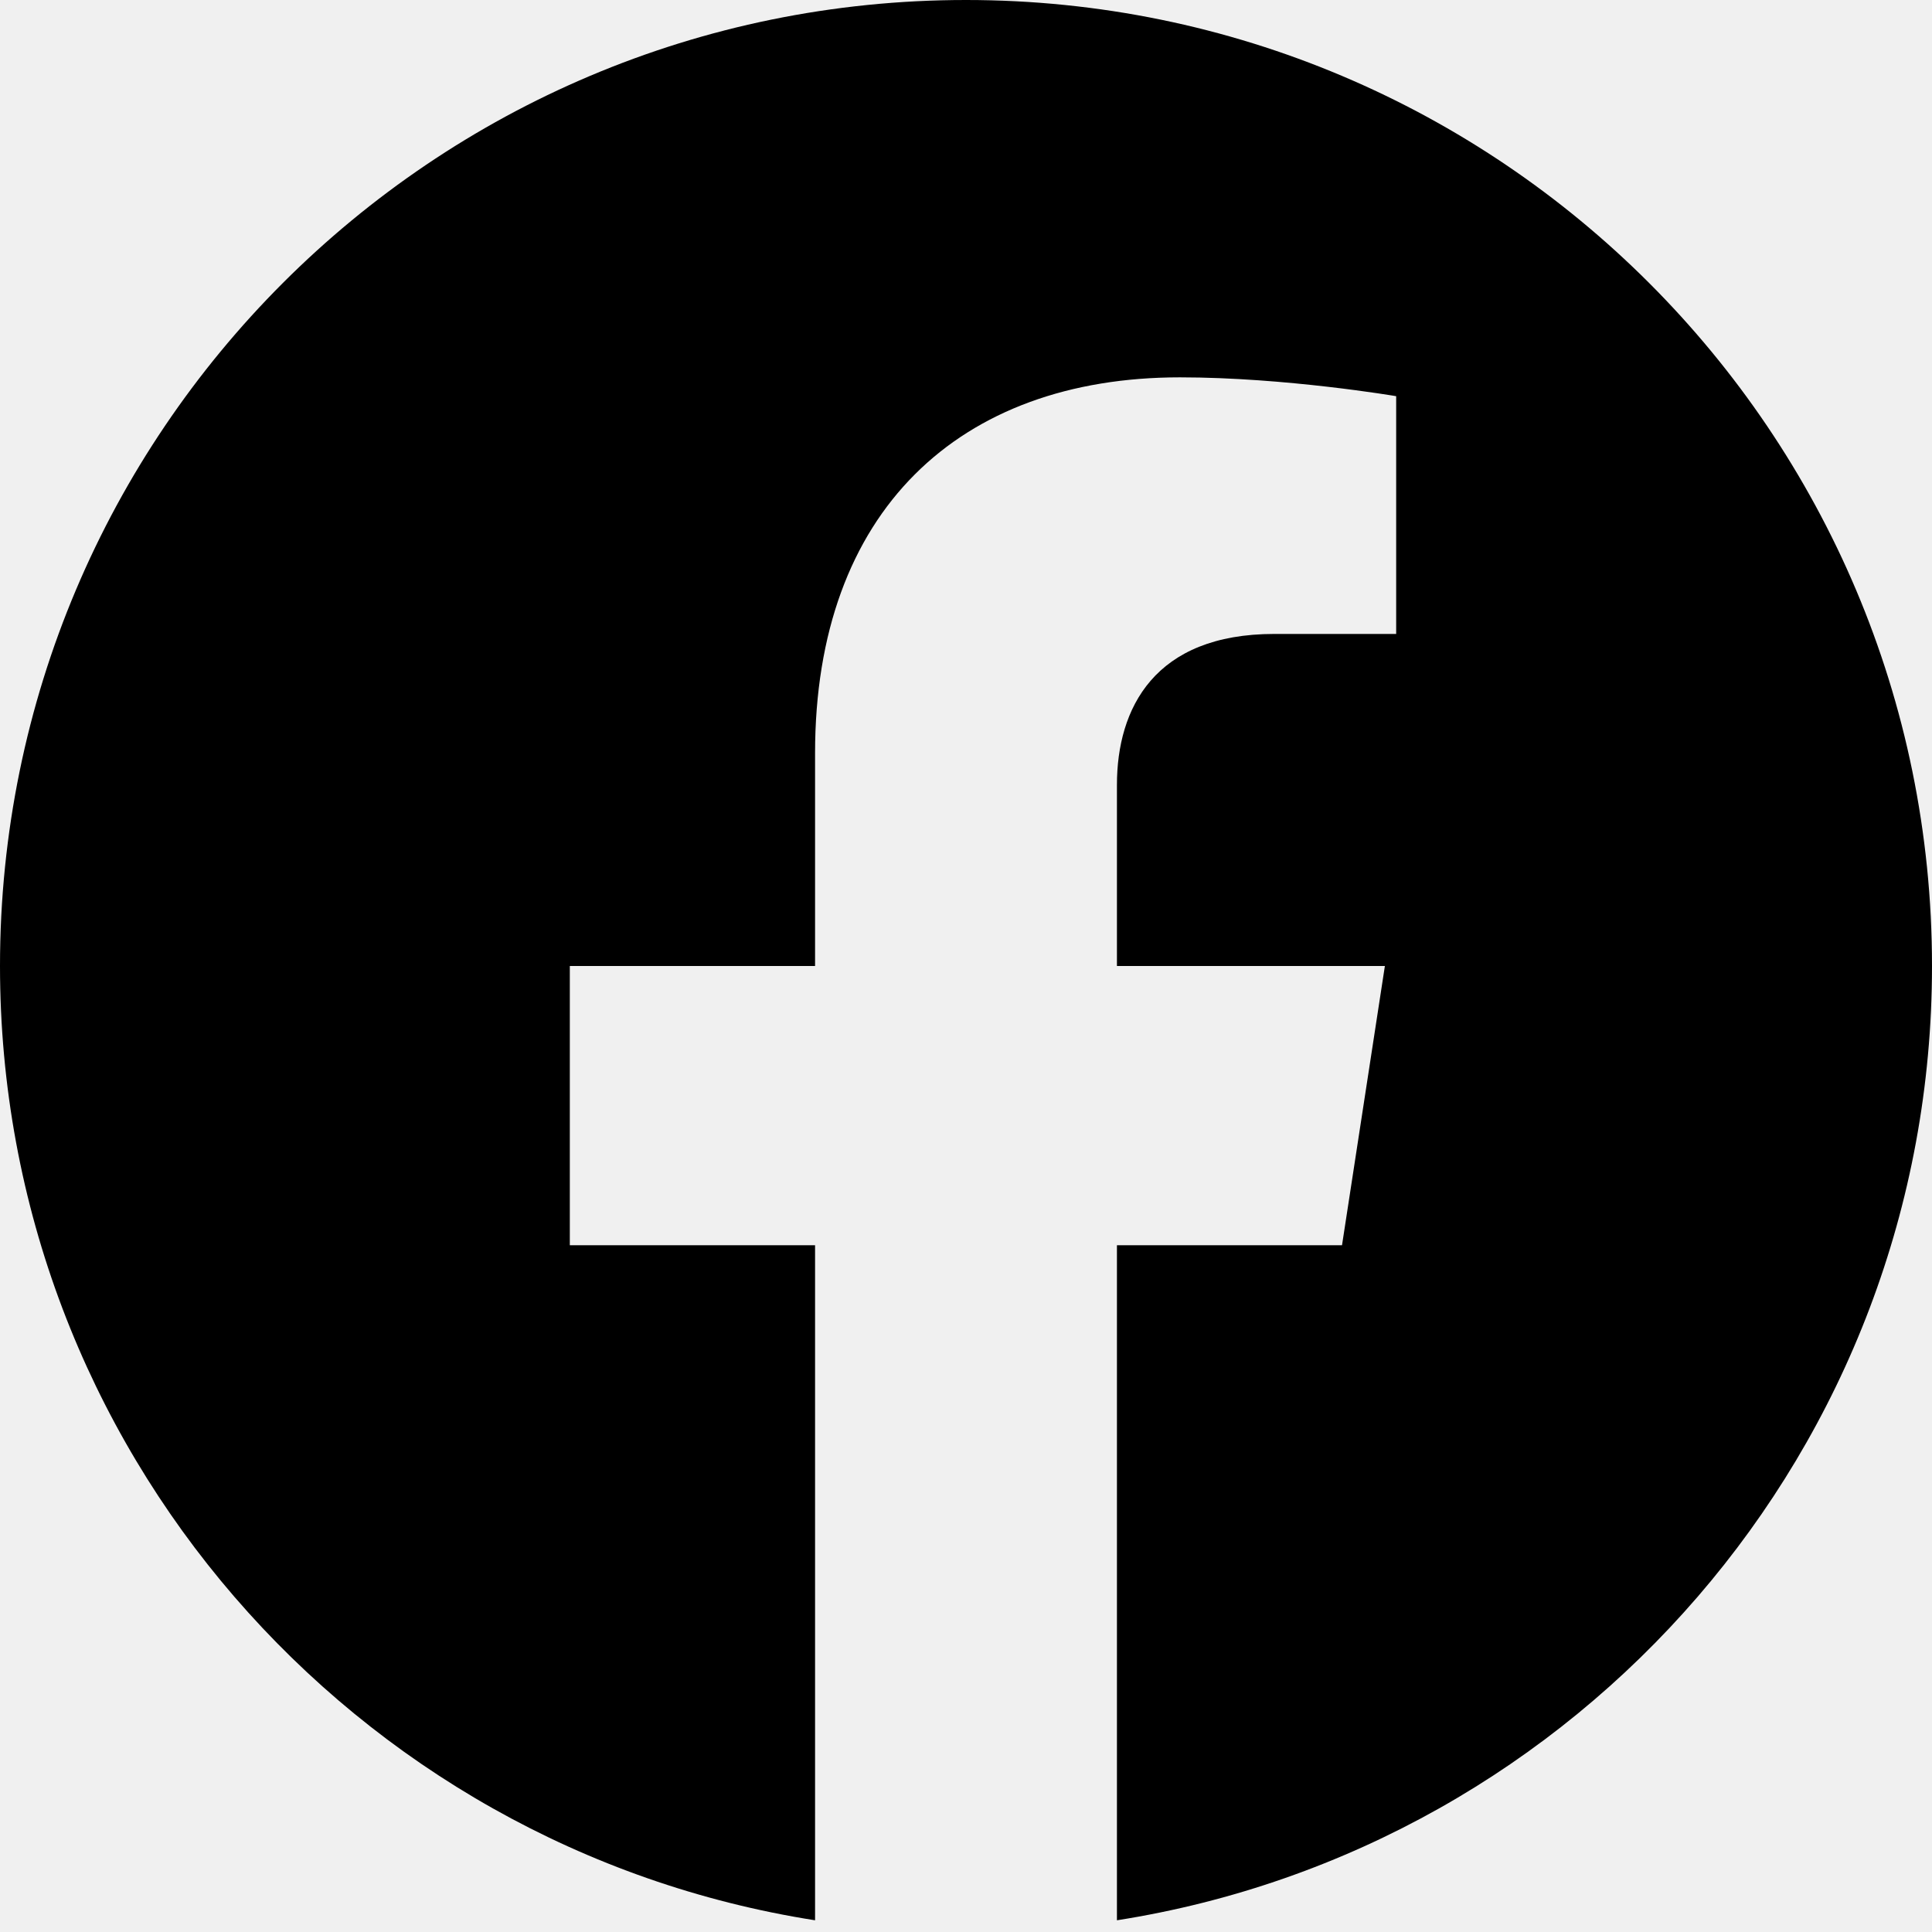
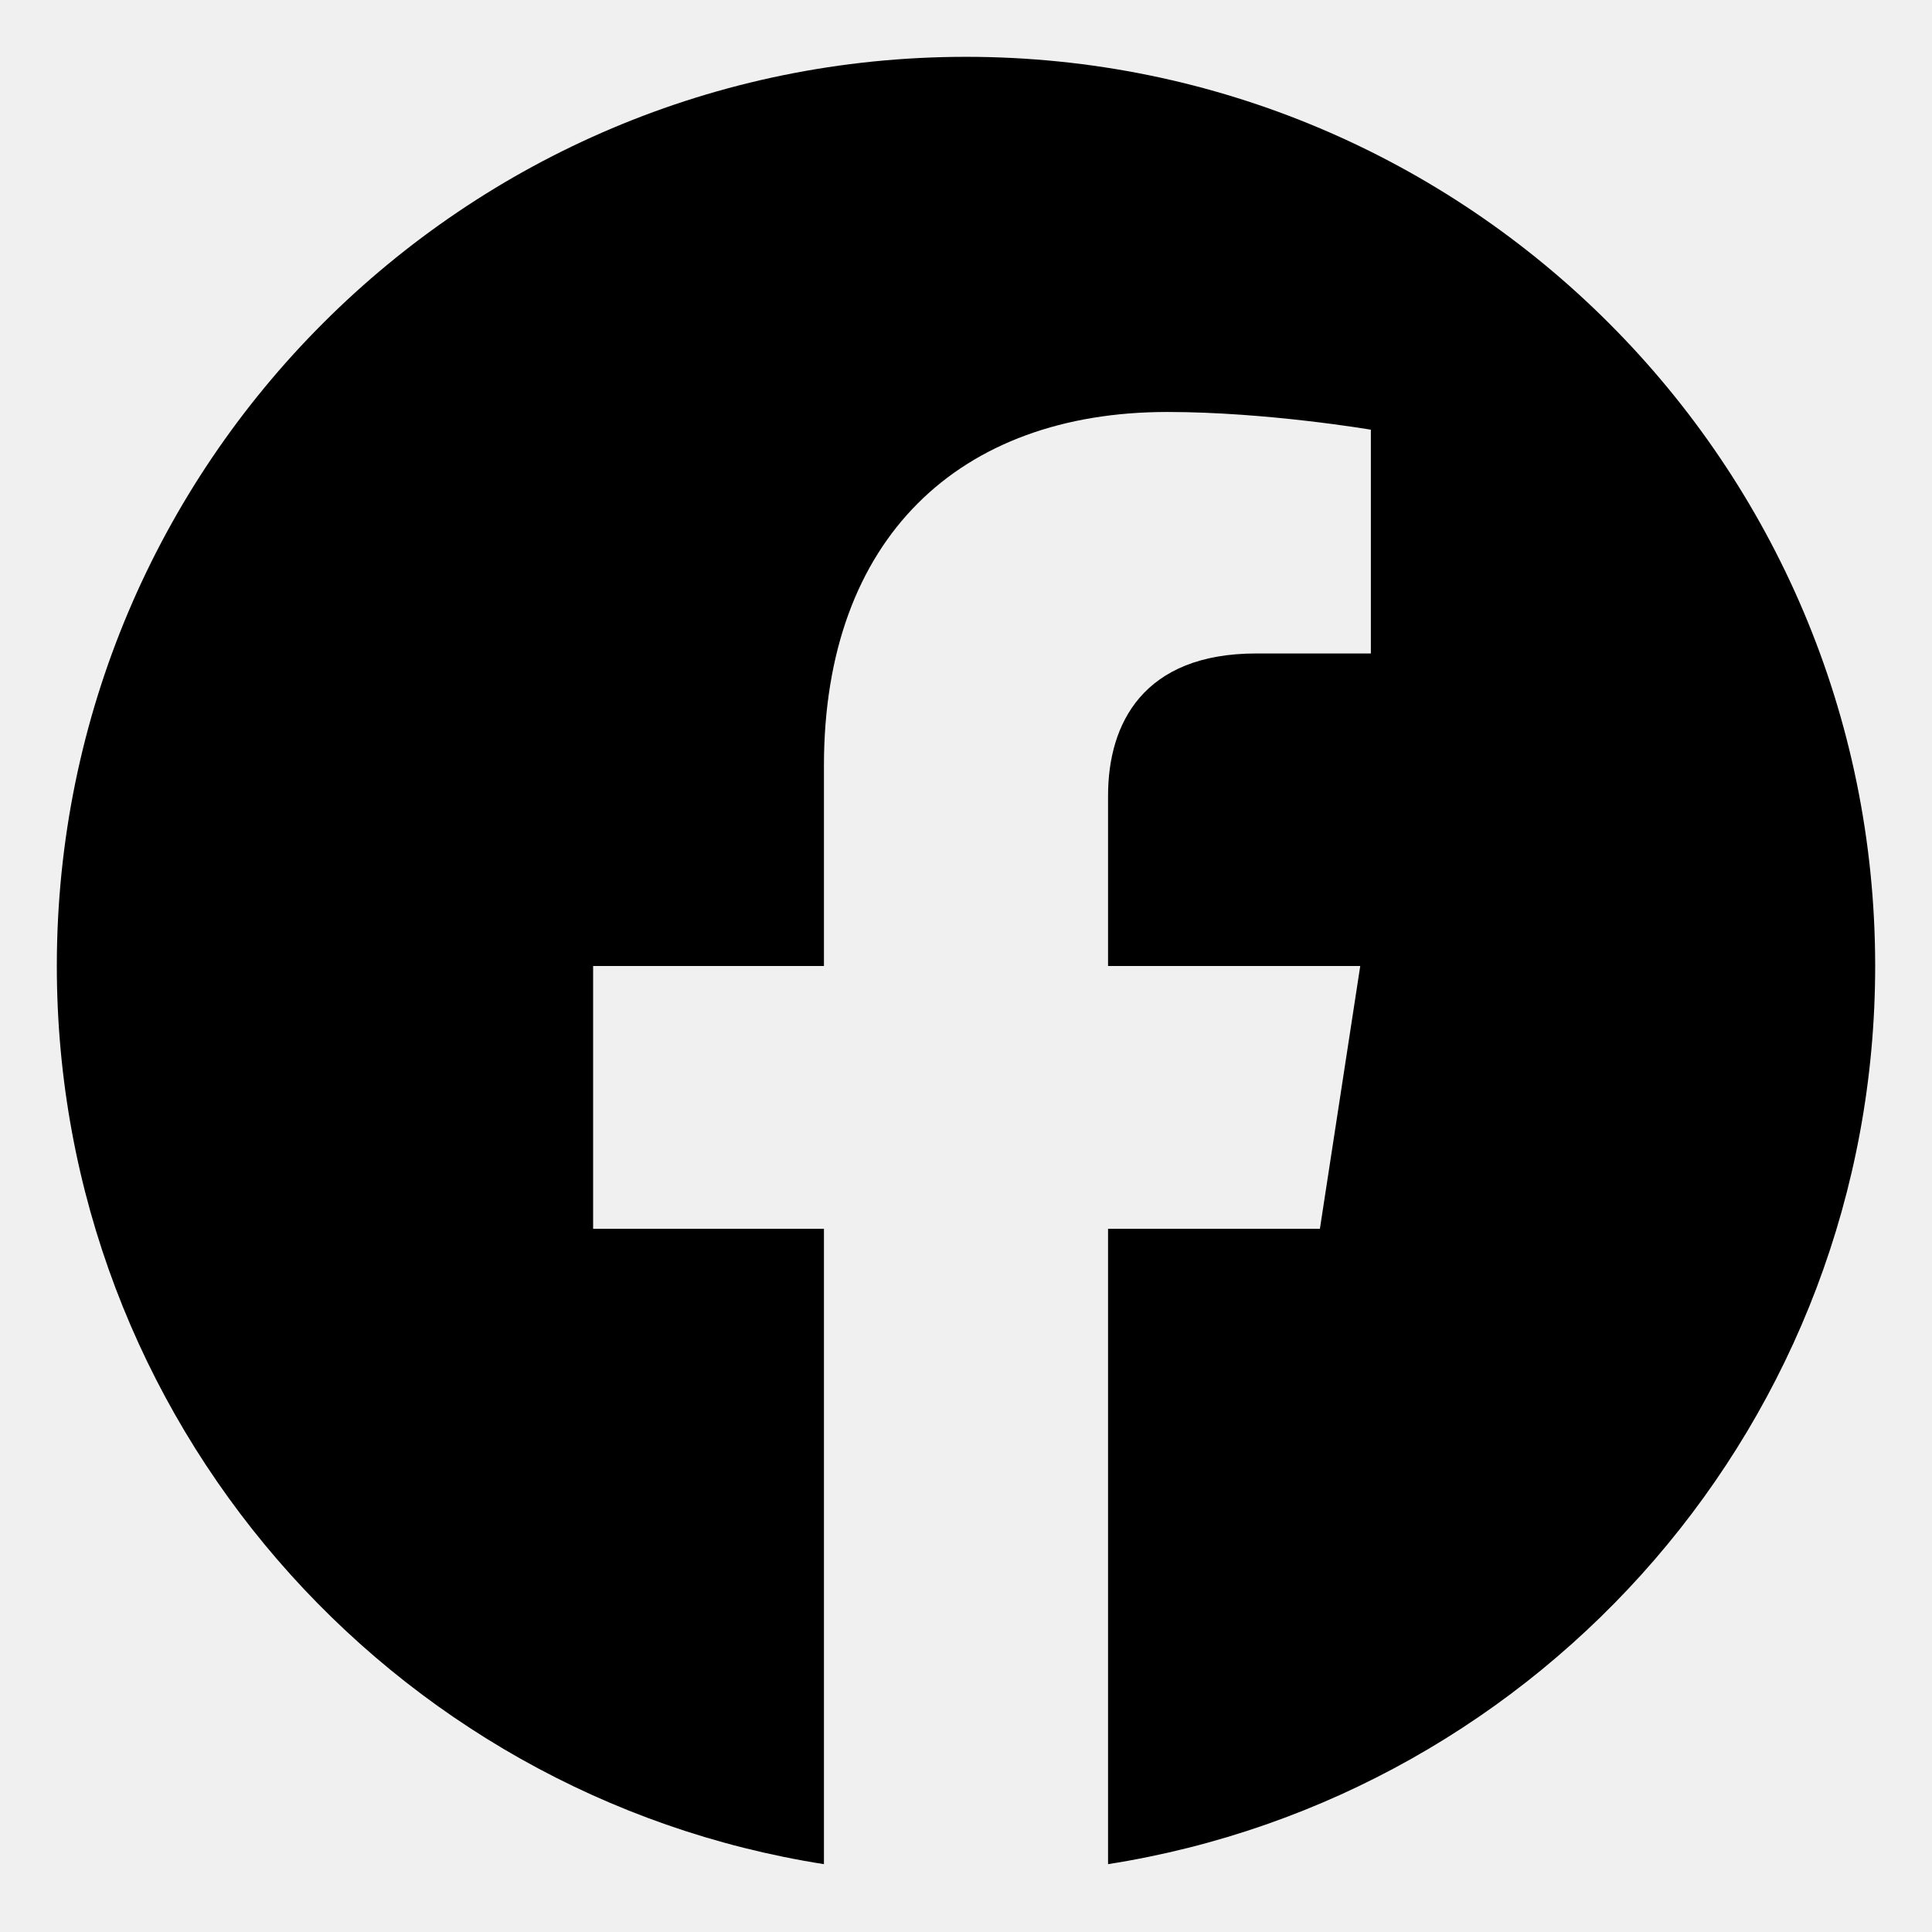
- <svg xmlns="http://www.w3.org/2000/svg" width="32" height="32" viewBox="0 0 32 32" fill="none">
-   <g clip-path="url(#clip0_29_42664)">
-     <path d="M32 16C32 7.163 24.837 0 16 0C7.163 0 0 7.163 0 16C0 23.986 5.851 30.605 13.5 31.806V20.625H9.438V16H13.5V12.475C13.5 8.465 15.889 6.25 19.543 6.25C21.293 6.25 23.125 6.562 23.125 6.562V10.5H21.108C19.12 10.5 18.5 11.733 18.5 13V16H22.938L22.228 20.625H18.5V31.806C26.149 30.605 32 23.986 32 16Z" fill="currentColor" />
-   </g>
-   <defs>
-     <clipPath id="clip0_29_42664">
-       <rect width="32" height="32" fill="white" />
-     </clipPath>
-   </defs>
+ <svg xmlns="http://www.w3.org/2000/svg" width="32" height="32" viewBox="-1 -1 34 34" fill="none">
+   <path d="M32 16C32 7.163 24.837 0 16 0C7.163 0 0 7.163 0 16C0 23.986 5.851 30.605 13.5 31.806V20.625H9.438V16H13.5V12.475C13.5 8.465 15.889 6.25 19.543 6.25C21.293 6.25 23.125 6.562 23.125 6.562V10.5H21.108C19.12 10.5 18.5 11.733 18.5 13V16H22.938L22.228 20.625H18.5V31.806C26.149 30.605 32 23.986 32 16Z" fill="currentColor" />
</svg>
